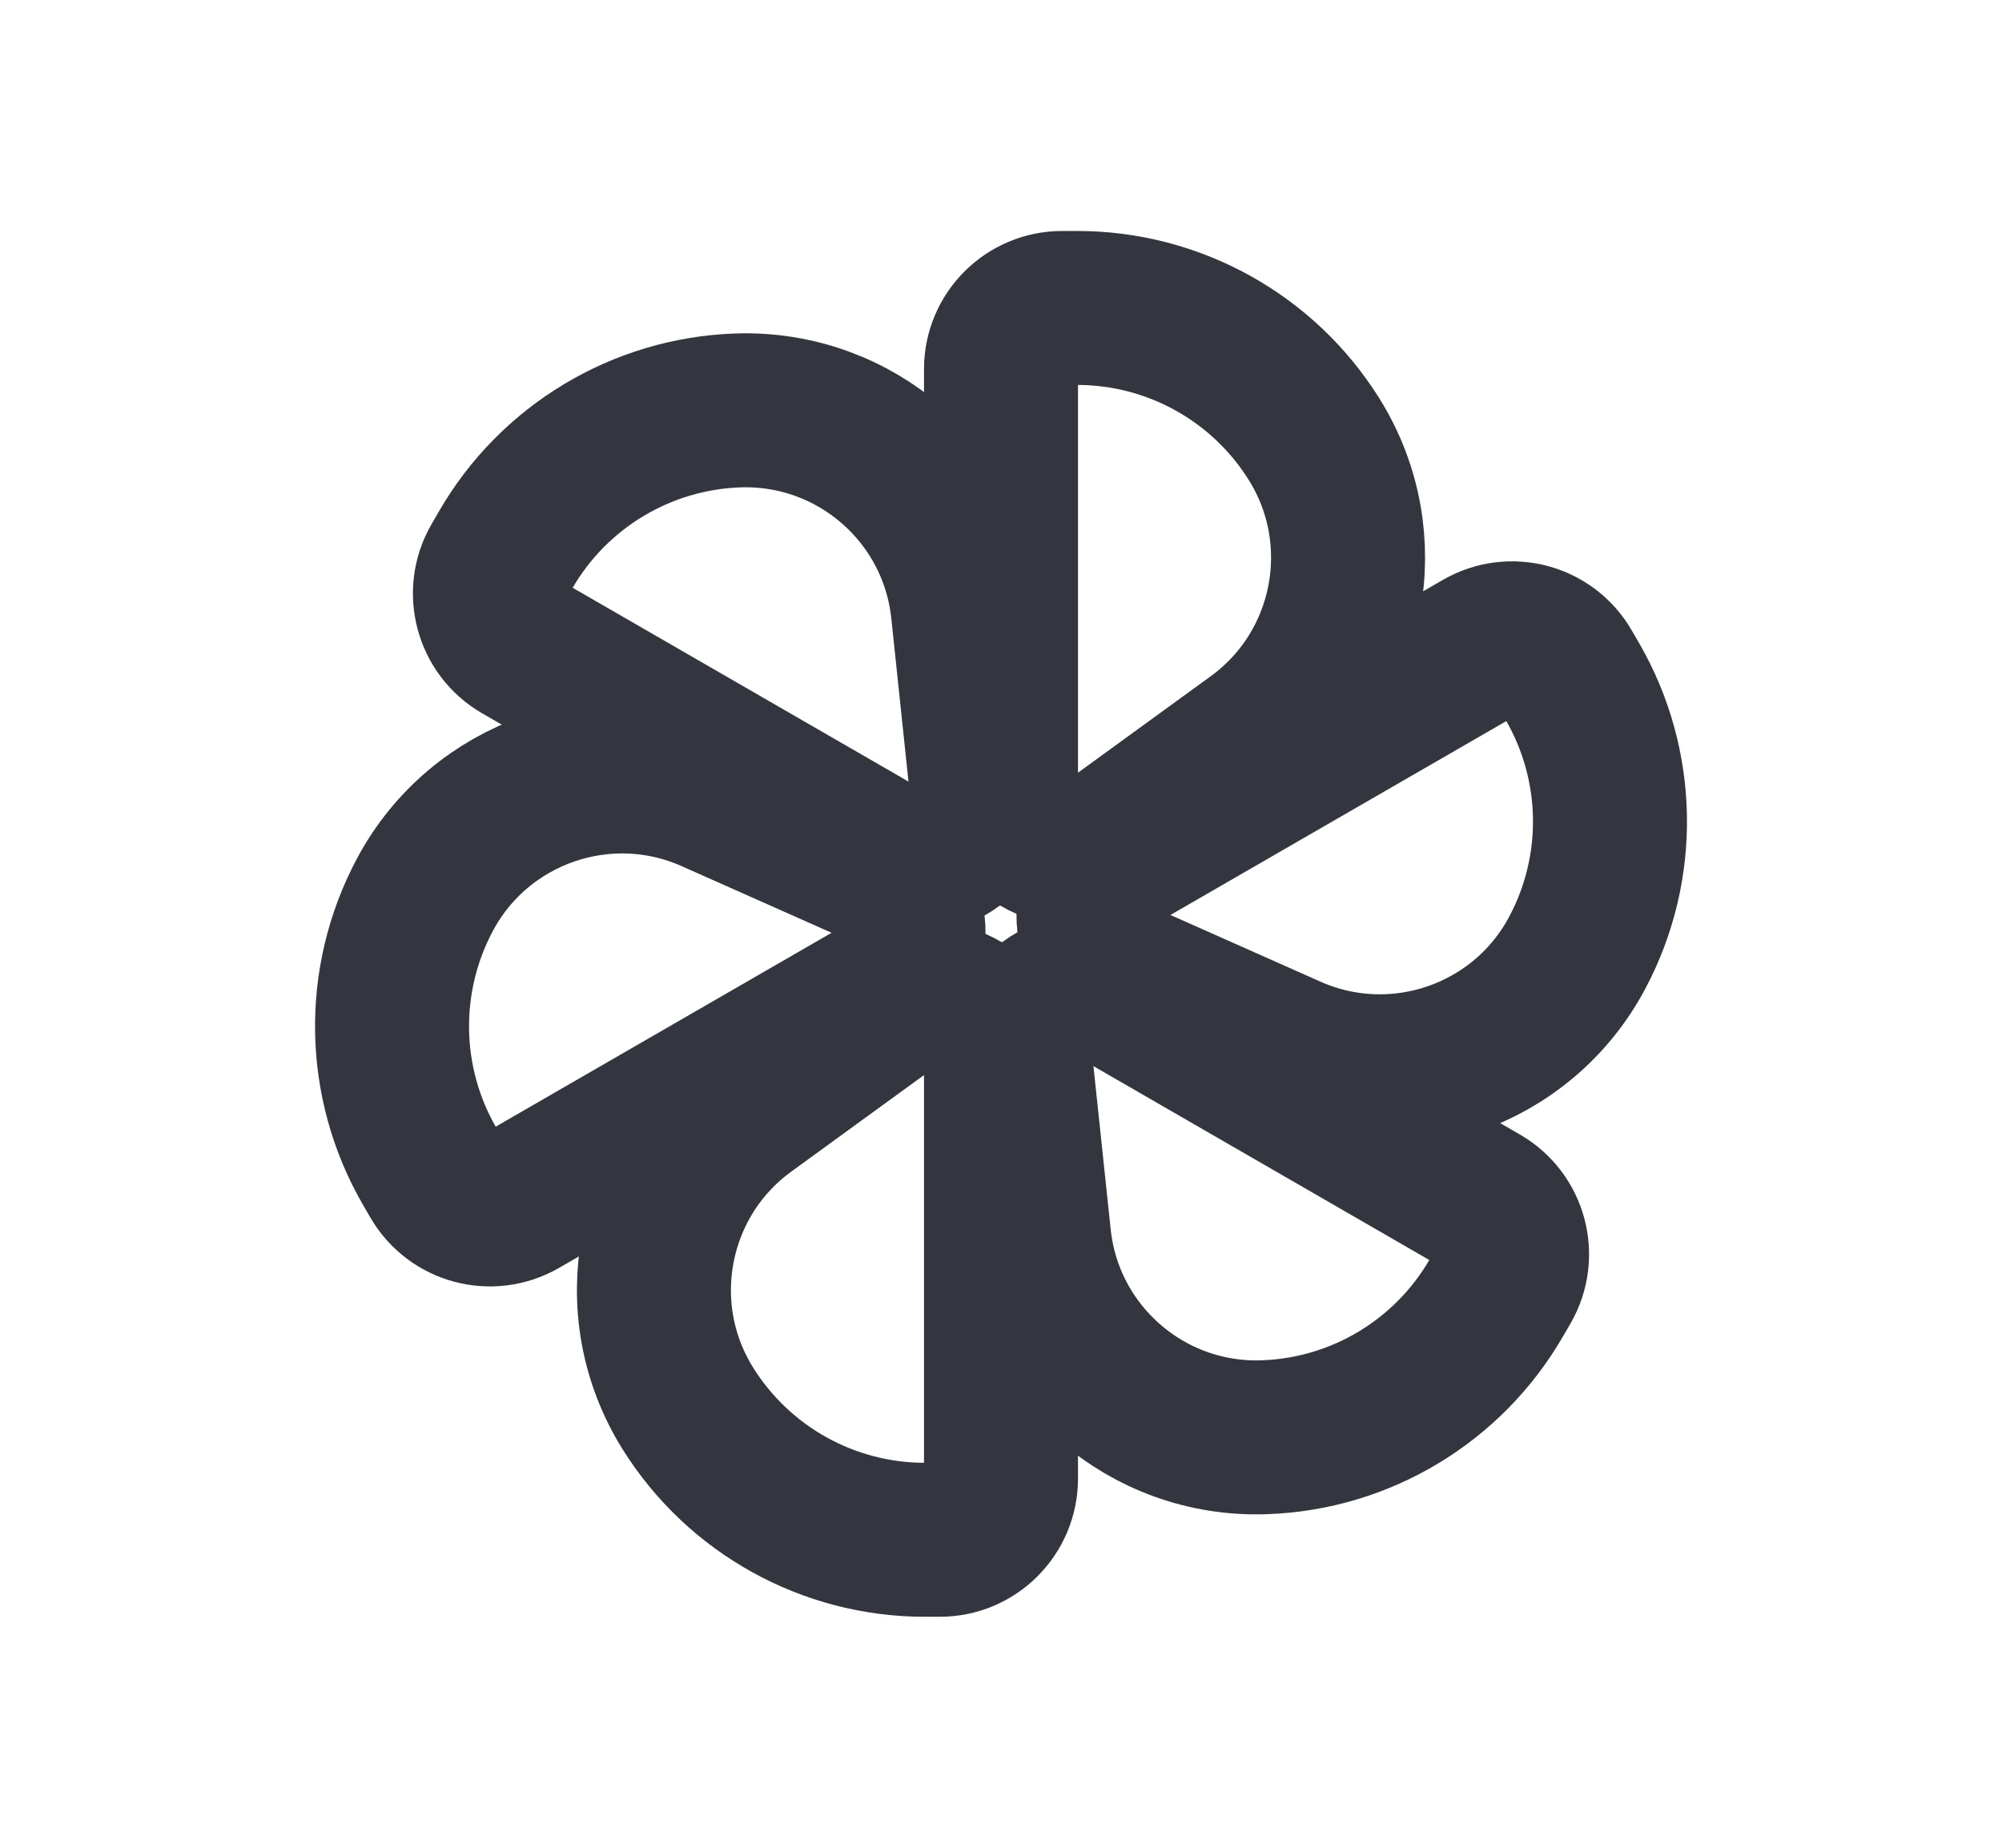
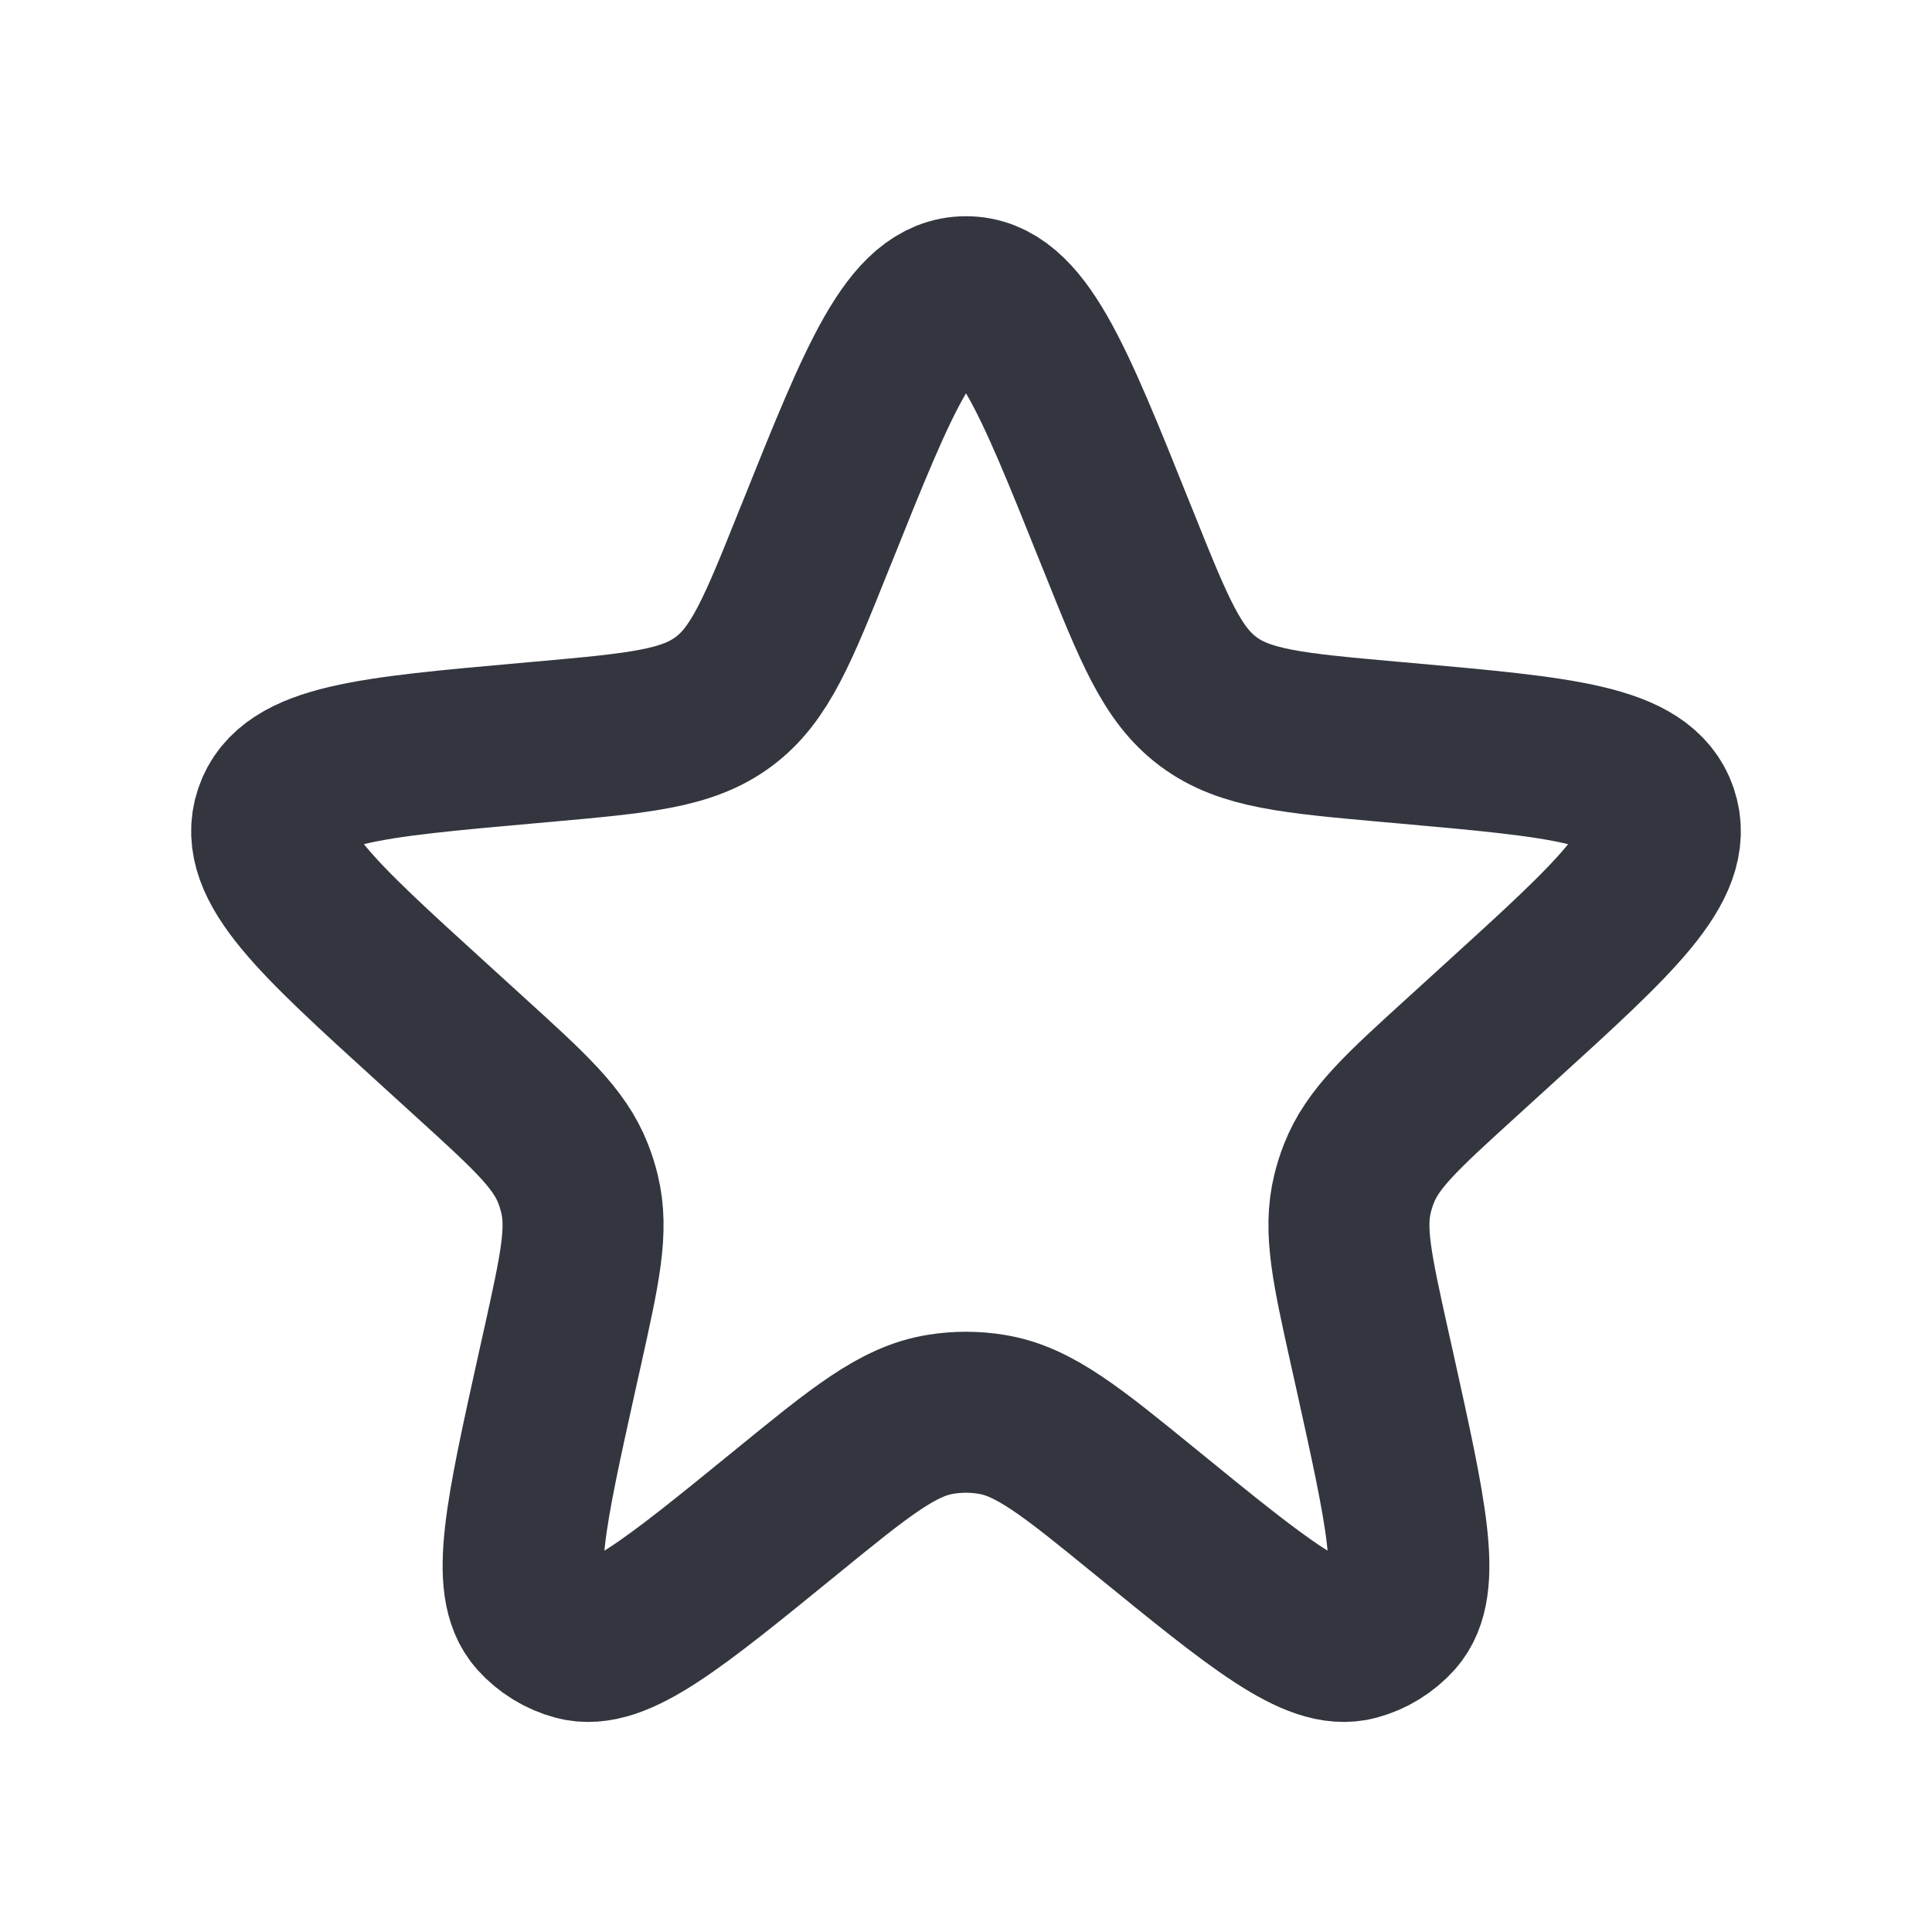
- <svg xmlns="http://www.w3.org/2000/svg" width="26" height="24" viewBox="0 0 26 24" fill="none">
-   <path d="M14.701 11.018L19.239 8.398C19.62 8.178 20.106 8.308 20.326 8.689L20.423 8.856C21.048 9.94 21.072 11.269 20.484 12.374C19.769 13.72 18.134 14.283 16.742 13.664L14.794 12.798C14.048 12.466 13.993 11.427 14.701 11.018Z" stroke="#33363F" stroke-width="2" />
-   <path d="M14.701 12.982L19.239 15.602C19.62 15.822 19.75 16.308 19.531 16.689L19.434 16.856C18.808 17.94 17.669 18.625 16.419 18.668C14.895 18.722 13.59 17.588 13.43 16.072L13.206 13.953C13.12 13.14 13.993 12.573 14.701 12.982Z" stroke="#33363F" stroke-width="2" />
-   <path d="M13 13.964V19.204C13 19.644 12.644 20 12.204 20H12.011C10.76 20 9.597 19.355 8.934 18.295C8.126 17.002 8.456 15.305 9.688 14.409L11.412 13.155C12.073 12.674 13 13.146 13 13.964Z" stroke="#33363F" stroke-width="2" />
-   <path d="M11.299 12.982L6.761 15.602C6.38 15.822 5.894 15.692 5.674 15.311L5.577 15.144C4.952 14.06 4.929 12.731 5.516 11.626C6.231 10.28 7.866 9.717 9.258 10.336L11.206 11.202C11.952 11.534 12.007 12.573 11.299 12.982Z" stroke="#33363F" stroke-width="2" />
-   <path d="M11.299 11.018L6.76 8.398C6.38 8.178 6.25 7.691 6.469 7.311L6.566 7.143C7.192 6.06 8.331 5.375 9.581 5.331C11.105 5.278 12.41 6.412 12.57 7.928L12.793 10.047C12.879 10.86 12.007 11.427 11.299 11.018Z" stroke="#33363F" stroke-width="2" />
-   <path d="M13 10.036V4.795C13 4.356 13.356 4 13.796 4H13.989C15.24 4 16.403 4.644 17.066 5.705C17.874 6.998 17.544 8.695 16.312 9.592L14.588 10.845C13.927 11.326 13 10.854 13 10.036Z" stroke="#33363F" stroke-width="2" />
+ <svg xmlns="http://www.w3.org/2000/svg" width="24" height="24" viewBox="0 0 24 24" fill="none">
+   <path d="M10.144 6.628C10.93 4.667 11.324 3.686 12 3.686C12.676 3.686 13.07 4.667 13.856 6.628L13.893 6.719C14.337 7.827 14.559 8.381 15.012 8.717C15.465 9.054 16.06 9.107 17.248 9.214L17.463 9.233C19.409 9.407 20.382 9.494 20.59 10.113C20.799 10.732 20.076 11.39 18.631 12.704L18.149 13.143C17.417 13.809 17.051 14.142 16.881 14.578C16.849 14.659 16.823 14.742 16.802 14.827C16.69 15.282 16.797 15.764 17.011 16.73L17.078 17.03C17.471 18.805 17.668 19.692 17.325 20.075C17.196 20.218 17.029 20.321 16.844 20.371C16.348 20.507 15.643 19.933 14.234 18.785C13.309 18.031 12.846 17.654 12.315 17.569C12.106 17.535 11.893 17.535 11.685 17.569C11.153 17.654 10.691 18.031 9.766 18.785C8.357 19.933 7.652 20.507 7.156 20.371C6.971 20.321 6.804 20.218 6.675 20.075C6.332 19.692 6.529 18.805 6.922 17.03L6.989 16.73C7.203 15.764 7.31 15.282 7.198 14.827C7.177 14.742 7.151 14.659 7.119 14.578C6.949 14.142 6.583 13.809 5.851 13.143L5.369 12.704C3.924 11.39 3.201 10.732 3.41 10.113C3.618 9.494 4.591 9.407 6.537 9.233L6.751 9.214C7.94 9.107 8.535 9.054 8.988 8.717C9.441 8.381 9.663 7.827 10.107 6.719L10.144 6.628Z" stroke="#33363F" stroke-width="2" />
</svg>
